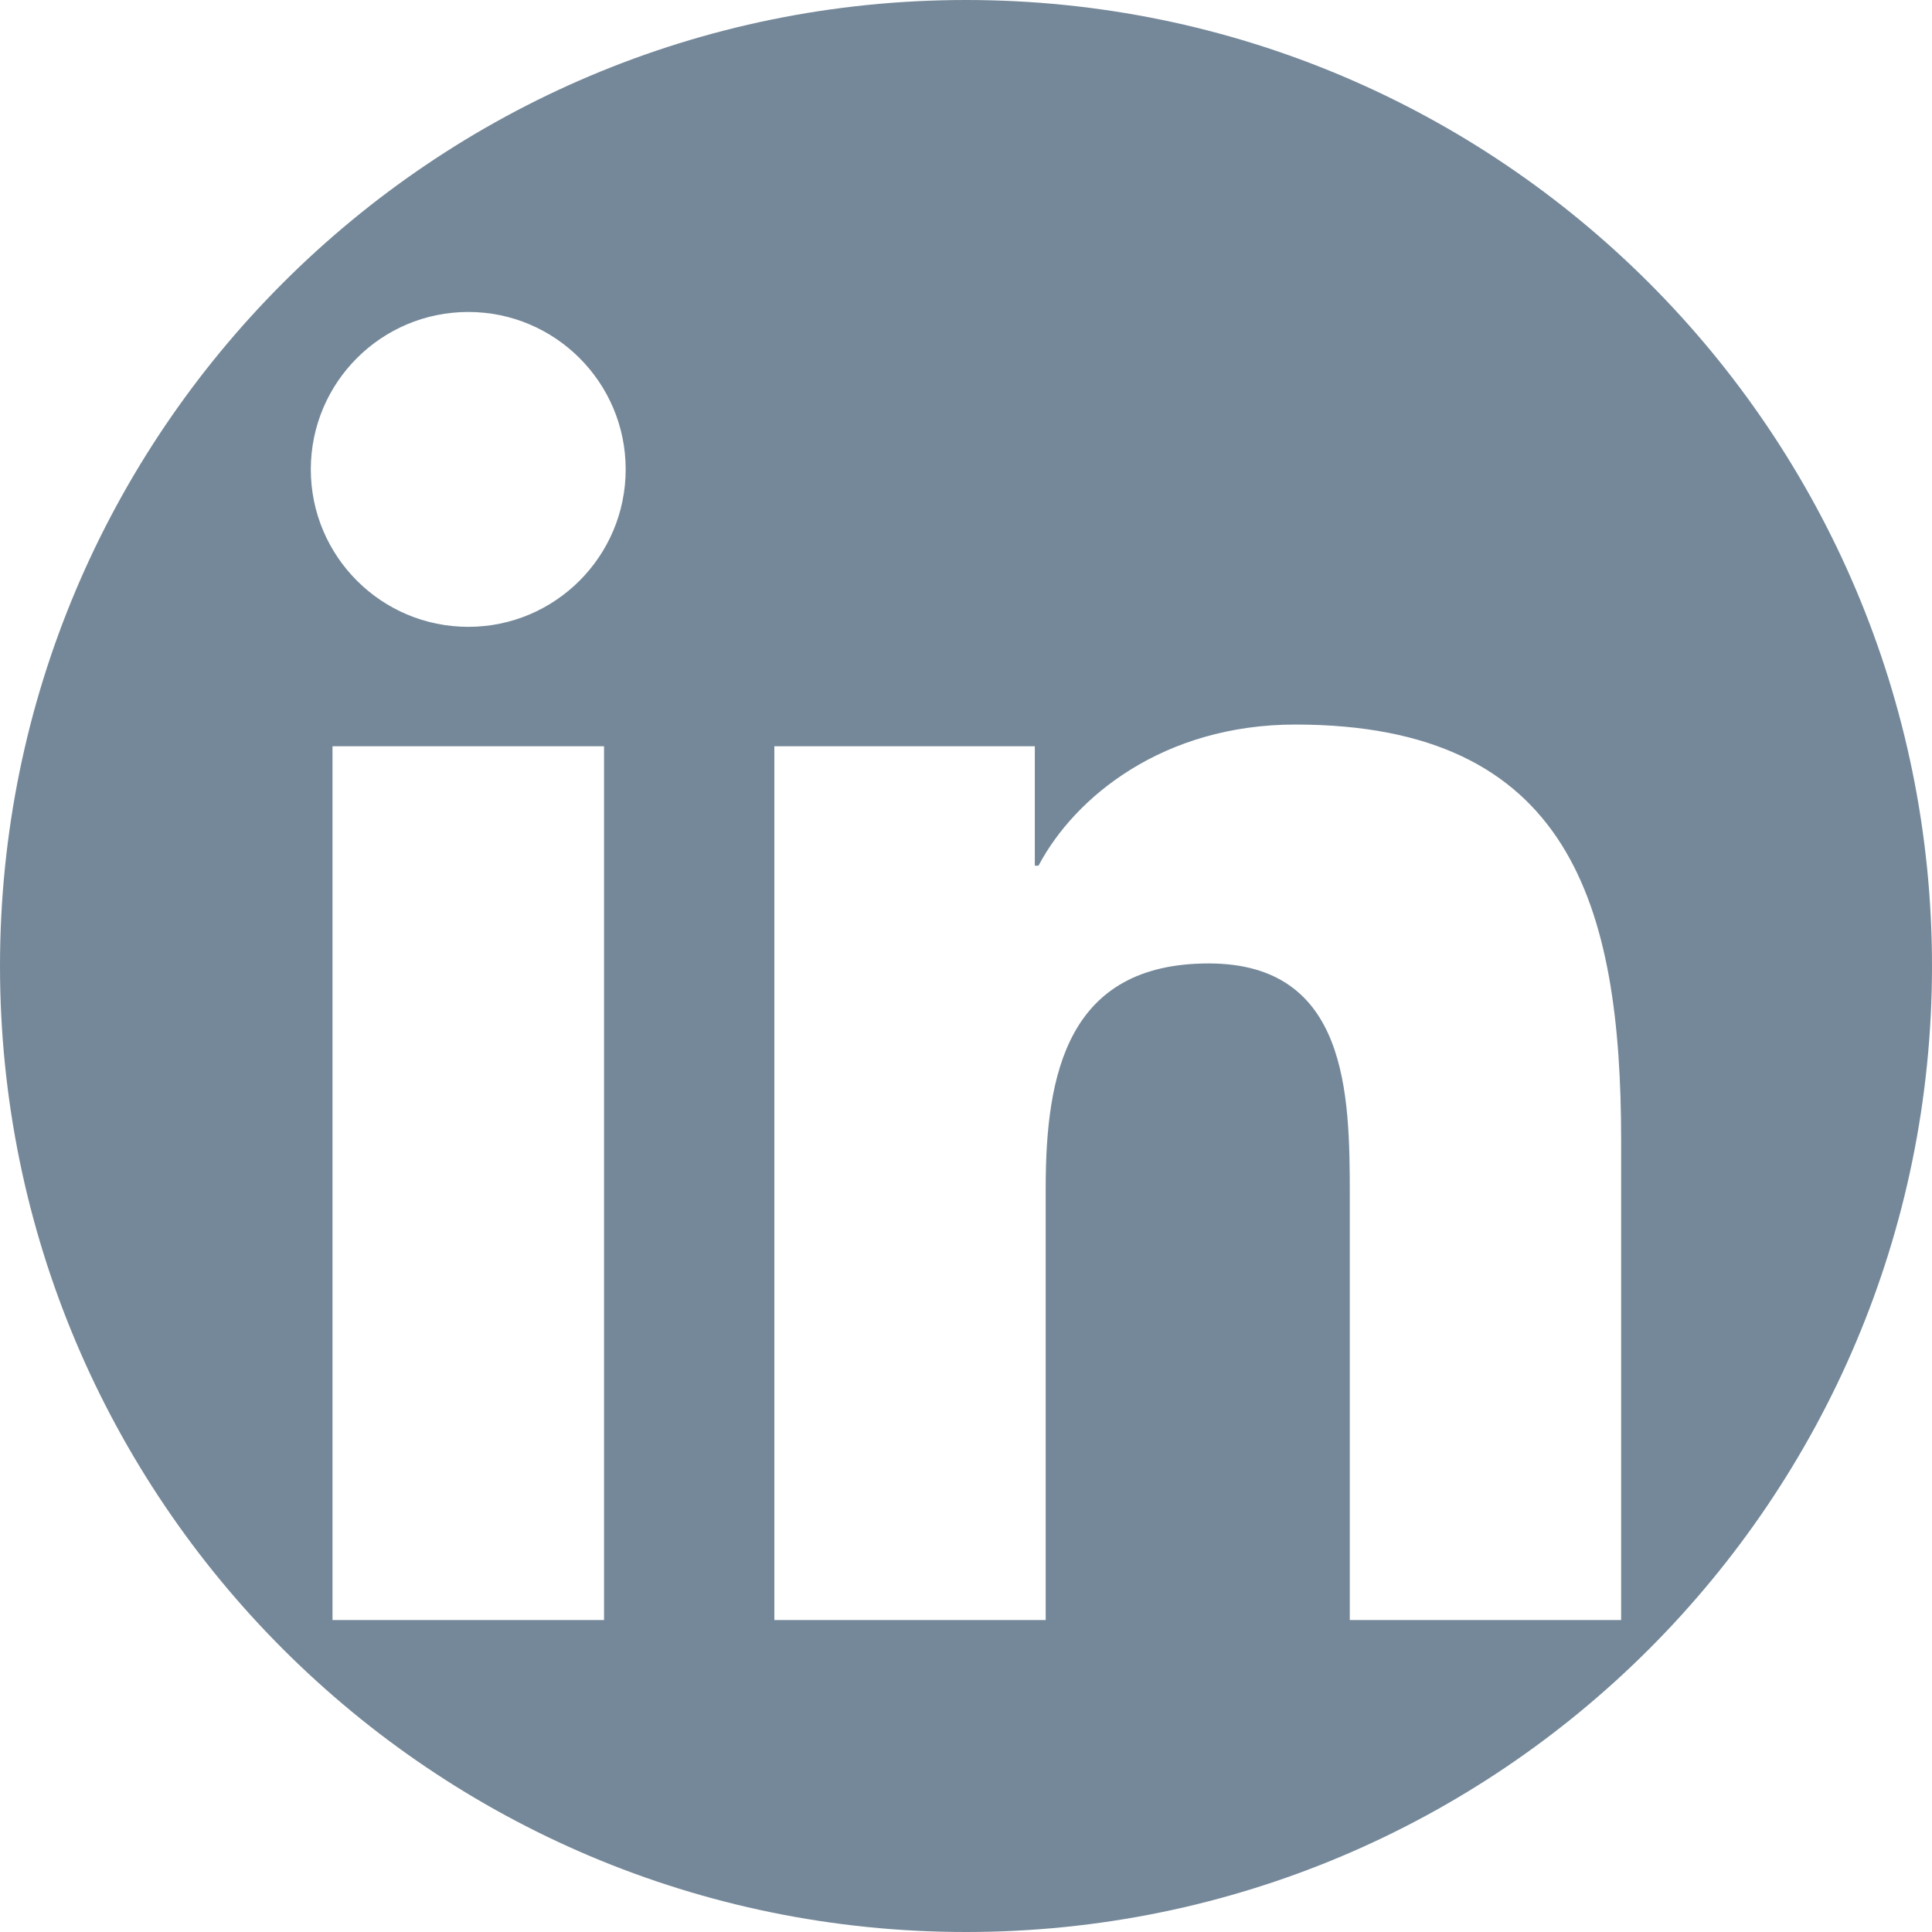
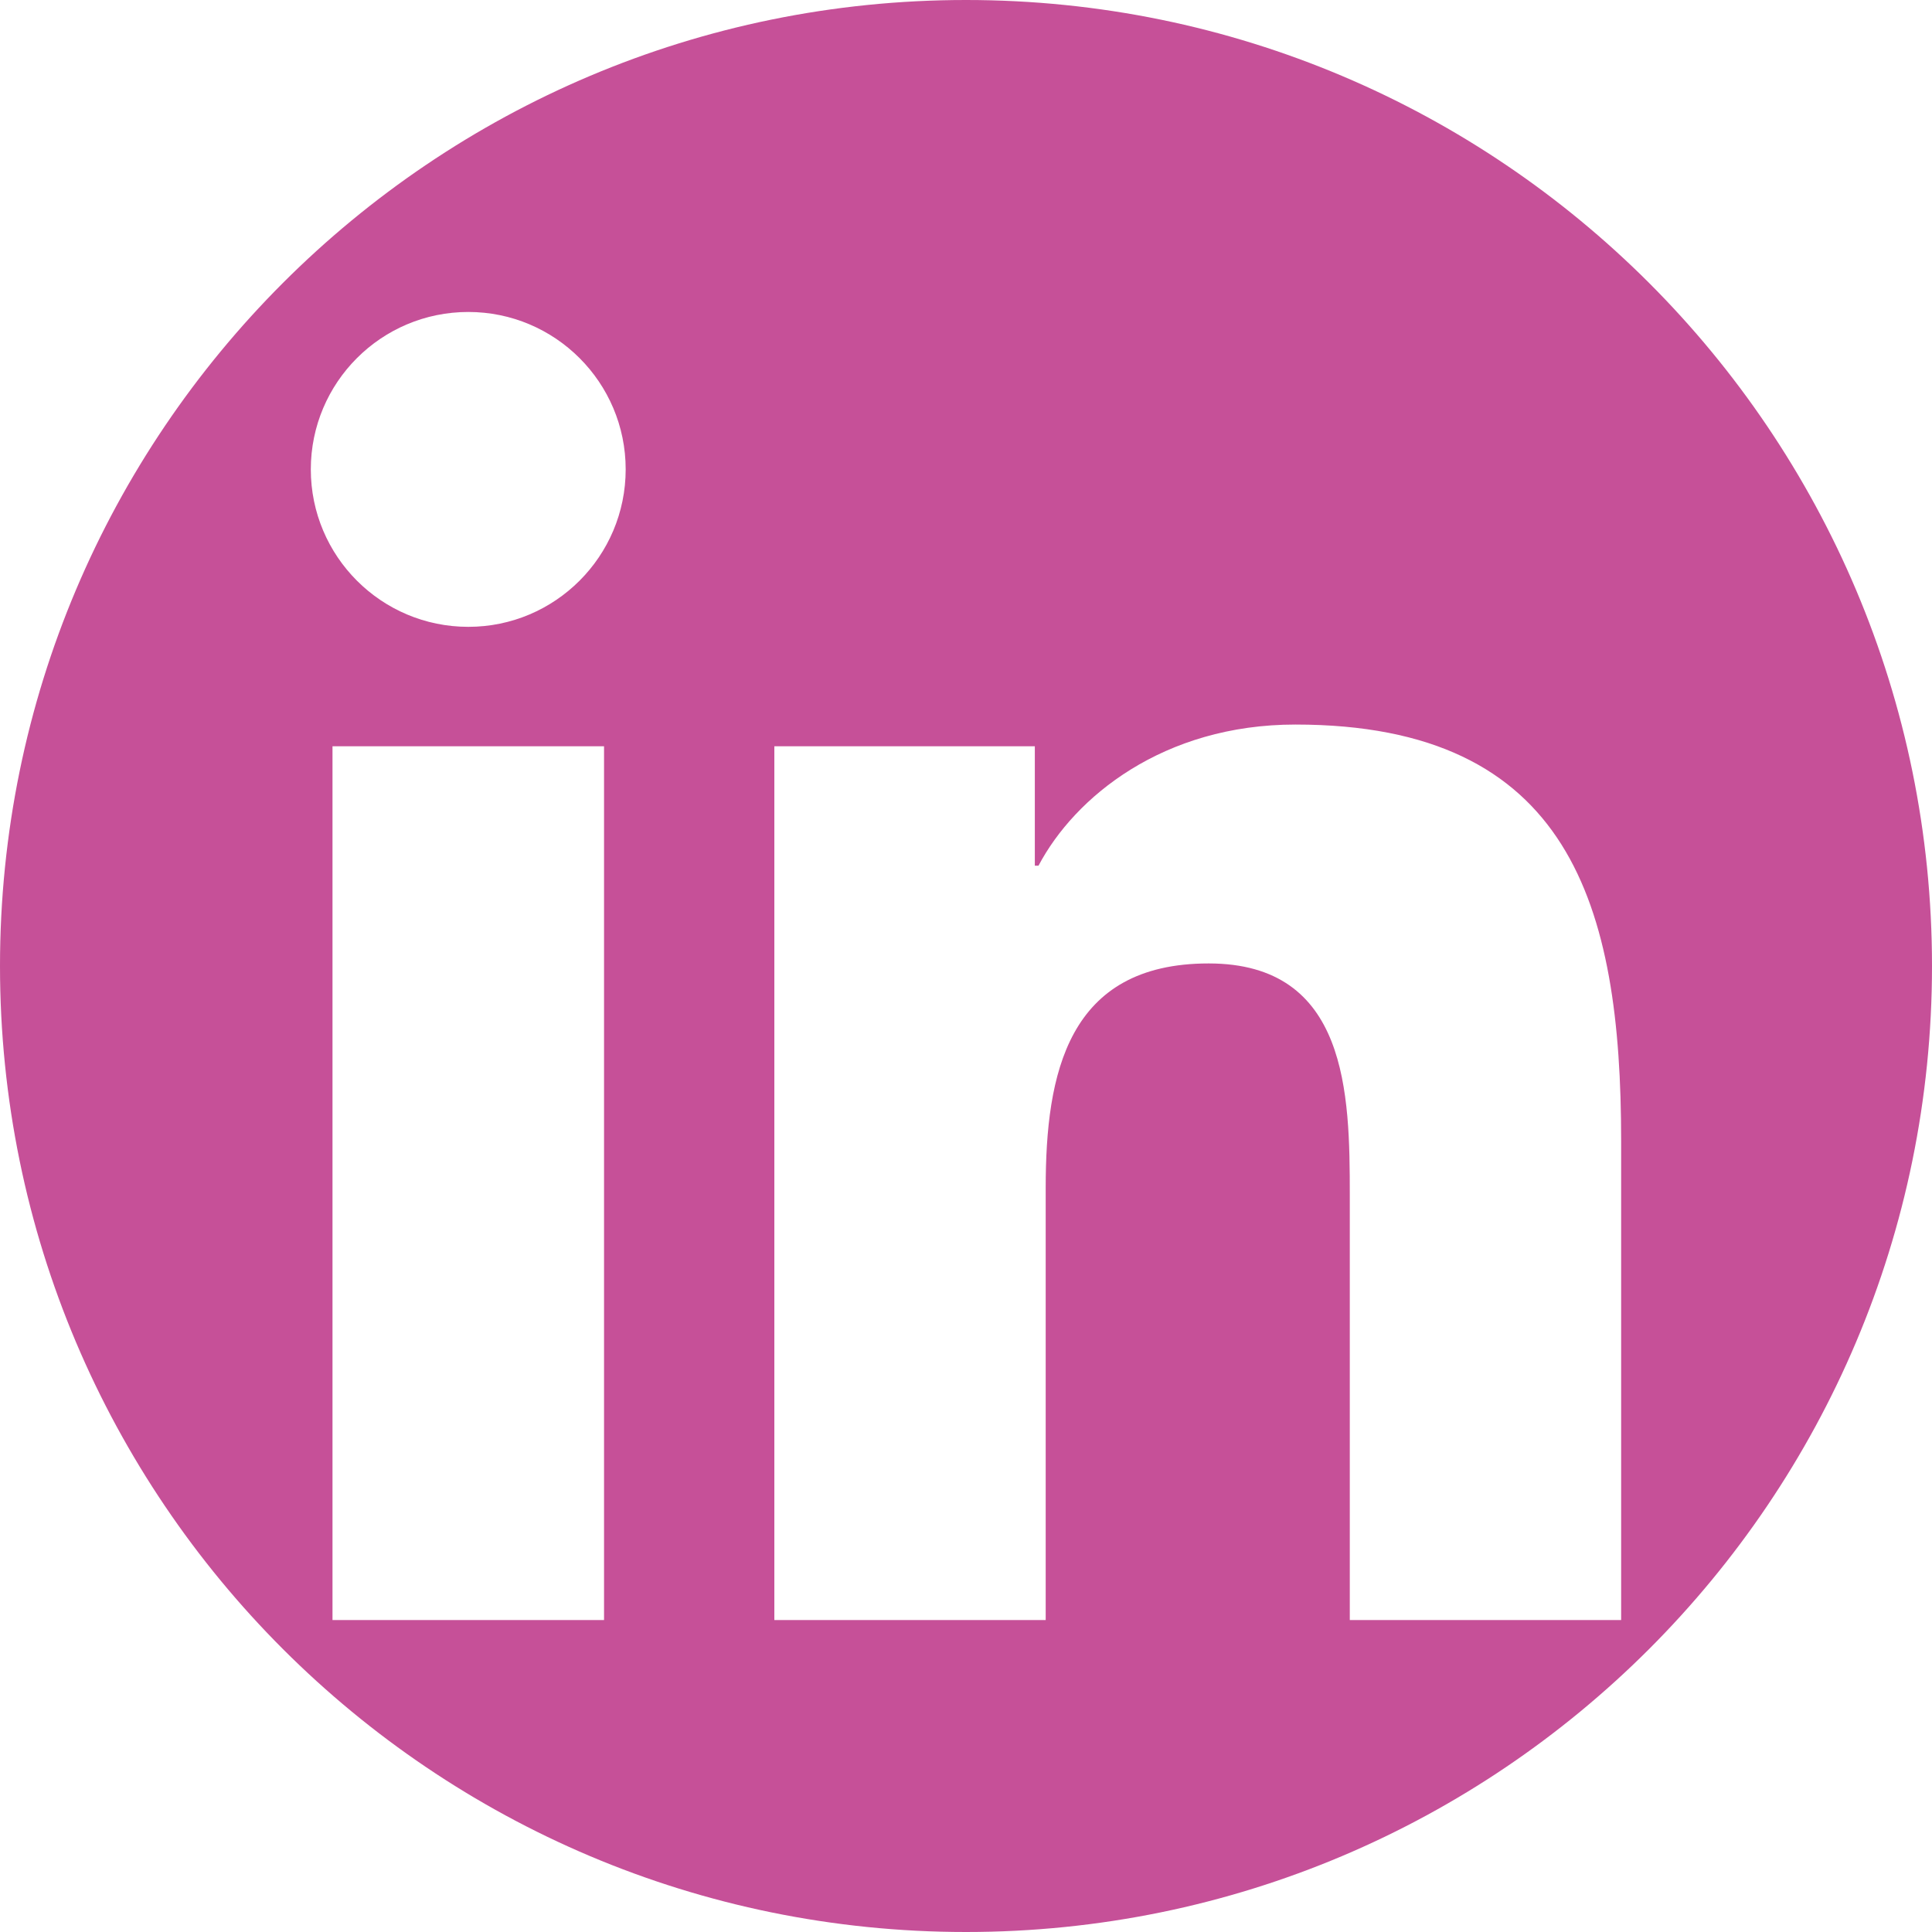
<svg xmlns="http://www.w3.org/2000/svg" width="40" height="40" viewBox="0 0 40 40" fill="none">
-   <path d="M20 0C8.954 0 0 8.954 0 20C0 31.046 8.954 40 20 40C31.046 40 40 31.046 40 20C40 8.954 31.046 0 20 0ZM12.506 33.541H6.884V15.451H12.506V33.541V33.541ZM9.696 12.978C7.894 12.978 6.435 11.517 6.435 9.717C6.436 7.919 7.894 6.459 9.696 6.459C11.493 6.459 12.954 7.919 12.954 9.717C12.954 11.518 11.493 12.978 9.696 12.978ZM33.564 33.541H27.946V24.744C27.946 22.645 27.907 19.947 25.024 19.947C22.1 19.947 21.65 22.232 21.65 24.592V33.541H16.032V15.451H21.425V17.923H21.501C22.252 16.5 24.085 15.001 26.82 15.001C32.514 15.001 33.564 18.748 33.564 23.619V33.541Z" fill="#758899" />
+   <path d="M20 0C8.954 0 0 8.954 0 20C0 31.046 8.954 40 20 40C31.046 40 40 31.046 40 20C40 8.954 31.046 0 20 0ZM12.506 33.541H6.884V15.451H12.506V33.541ZM9.696 12.978C7.894 12.978 6.435 11.517 6.435 9.717C6.436 7.919 7.894 6.459 9.696 6.459C11.493 6.459 12.954 7.919 12.954 9.717C12.954 11.518 11.493 12.978 9.696 12.978ZM33.564 33.541H27.946V24.744C27.946 22.645 27.907 19.947 25.024 19.947C22.1 19.947 21.65 22.232 21.65 24.592V33.541H16.032V15.451H21.425V17.923H21.501C22.252 16.5 24.085 15.001 26.82 15.001C32.514 15.001 33.564 18.748 33.564 23.619V33.541Z" fill="#C65098" />
</svg>
